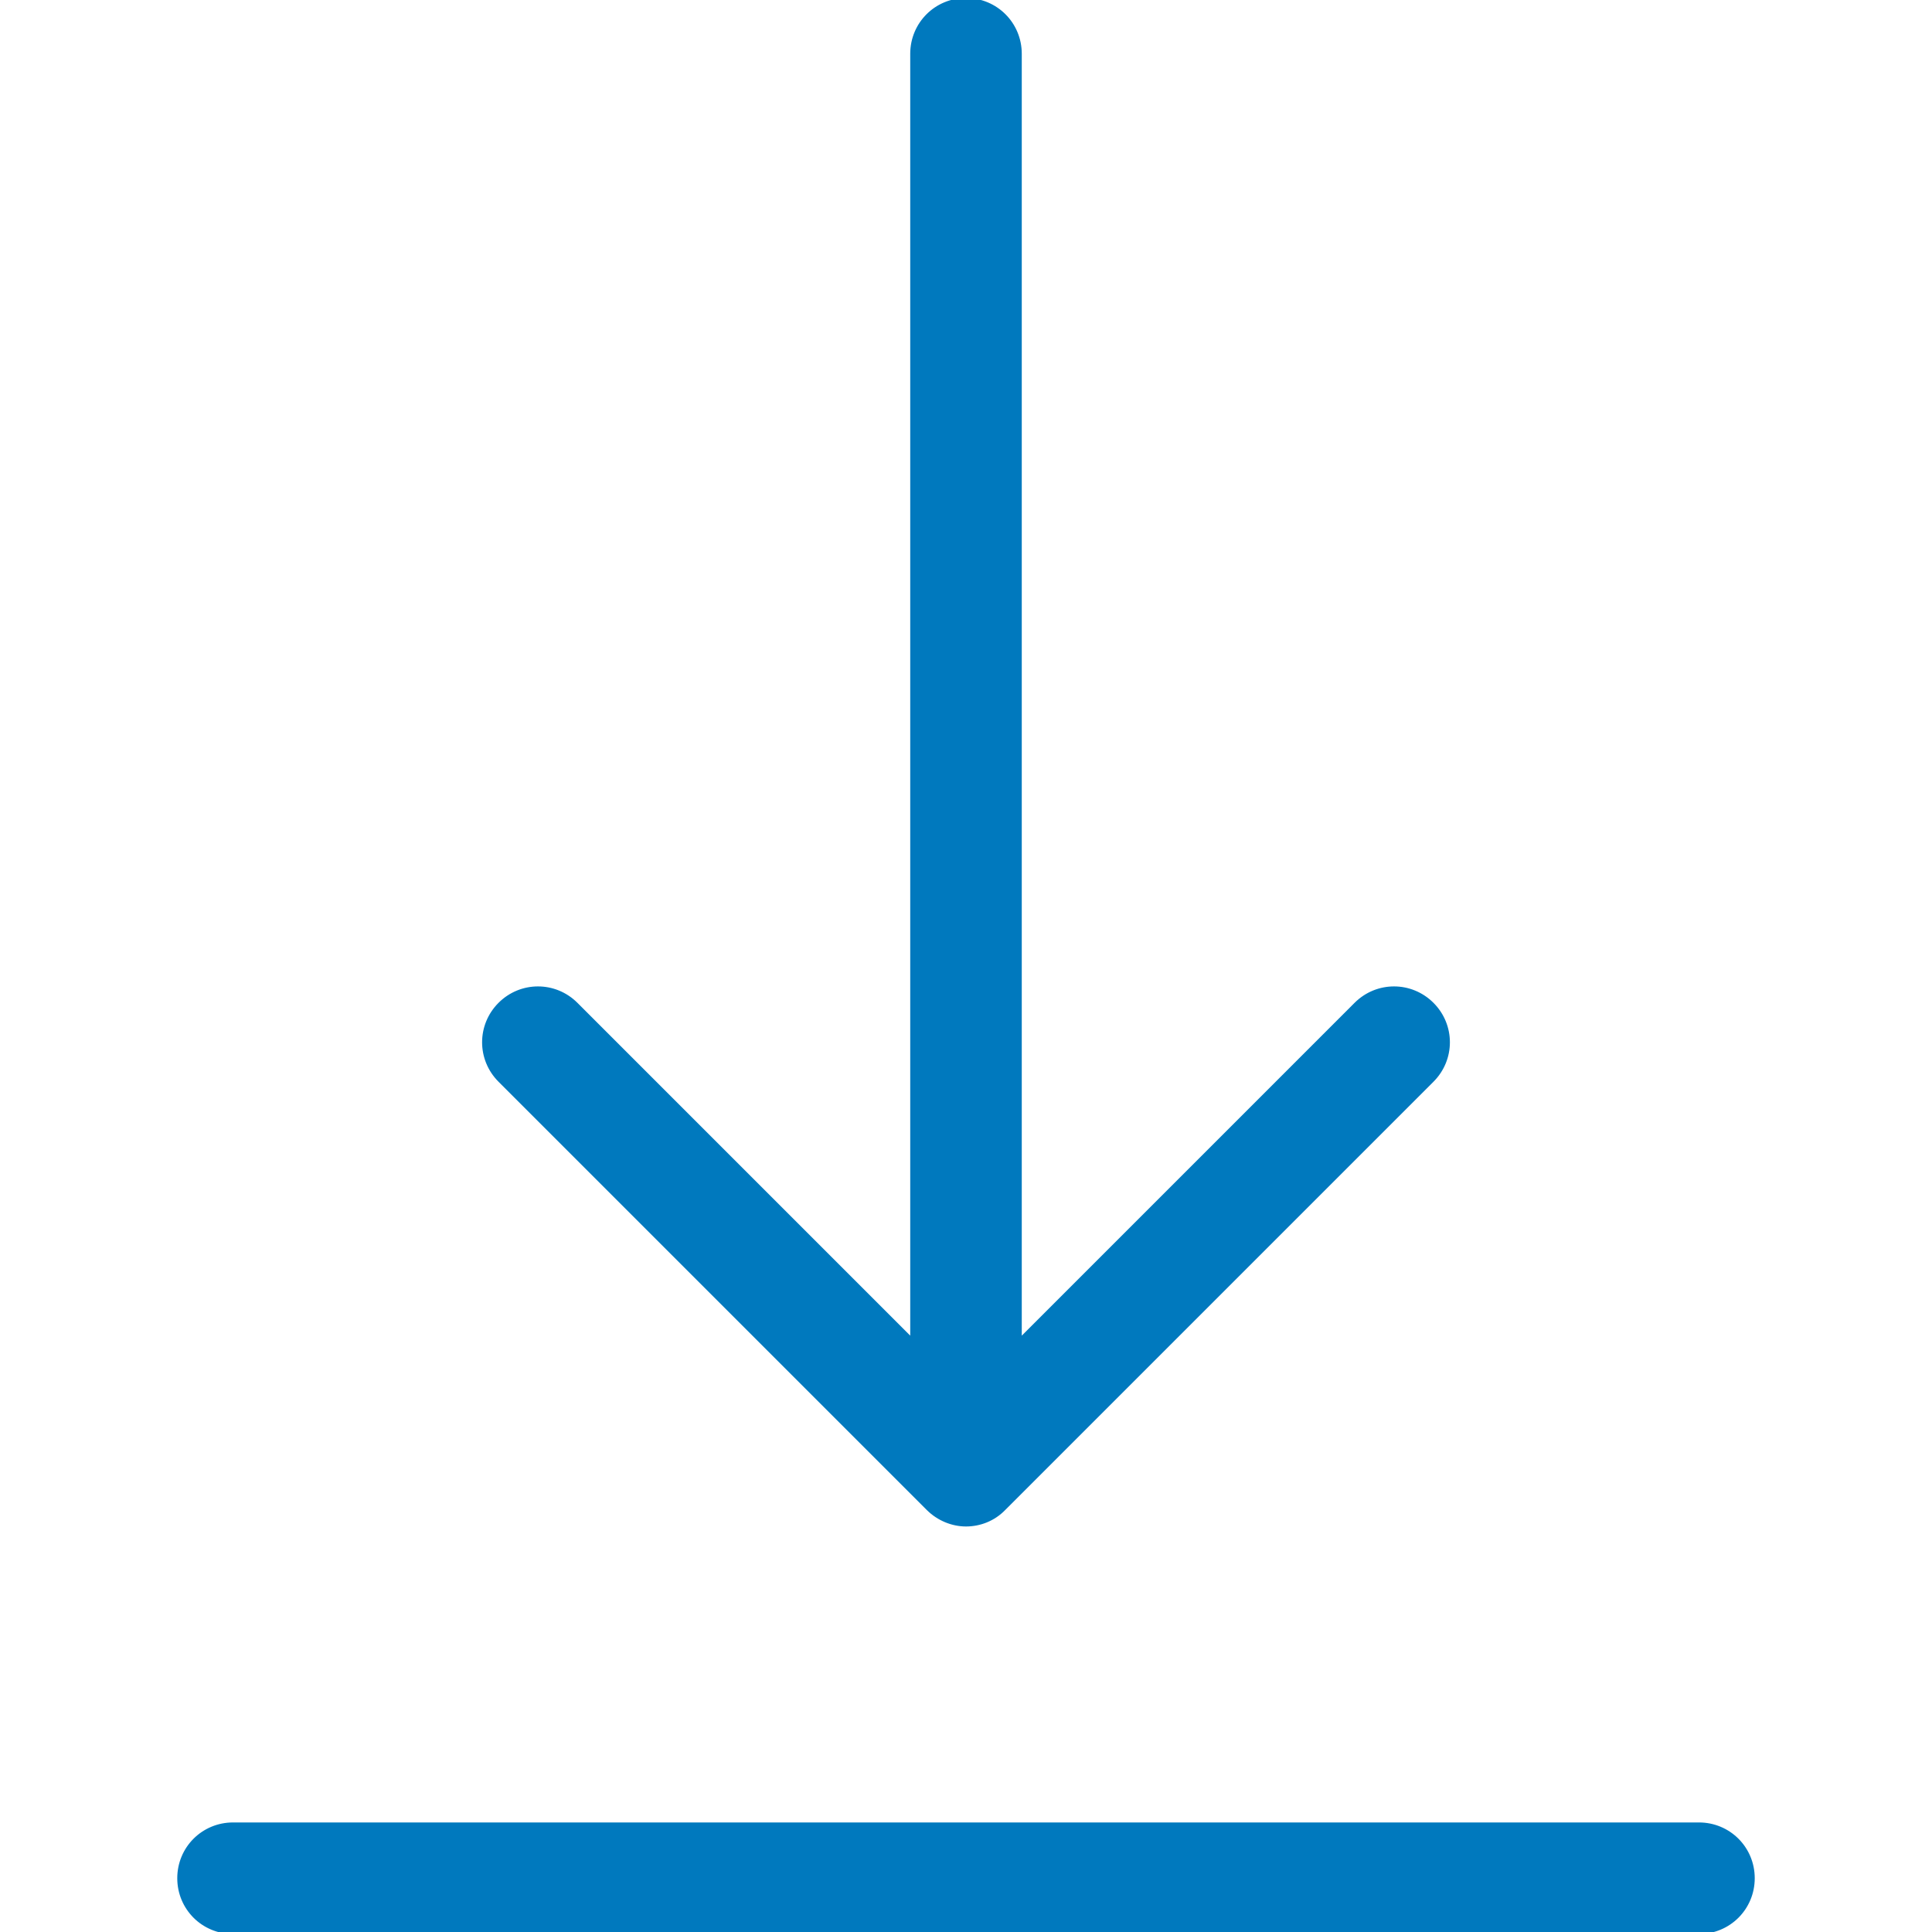
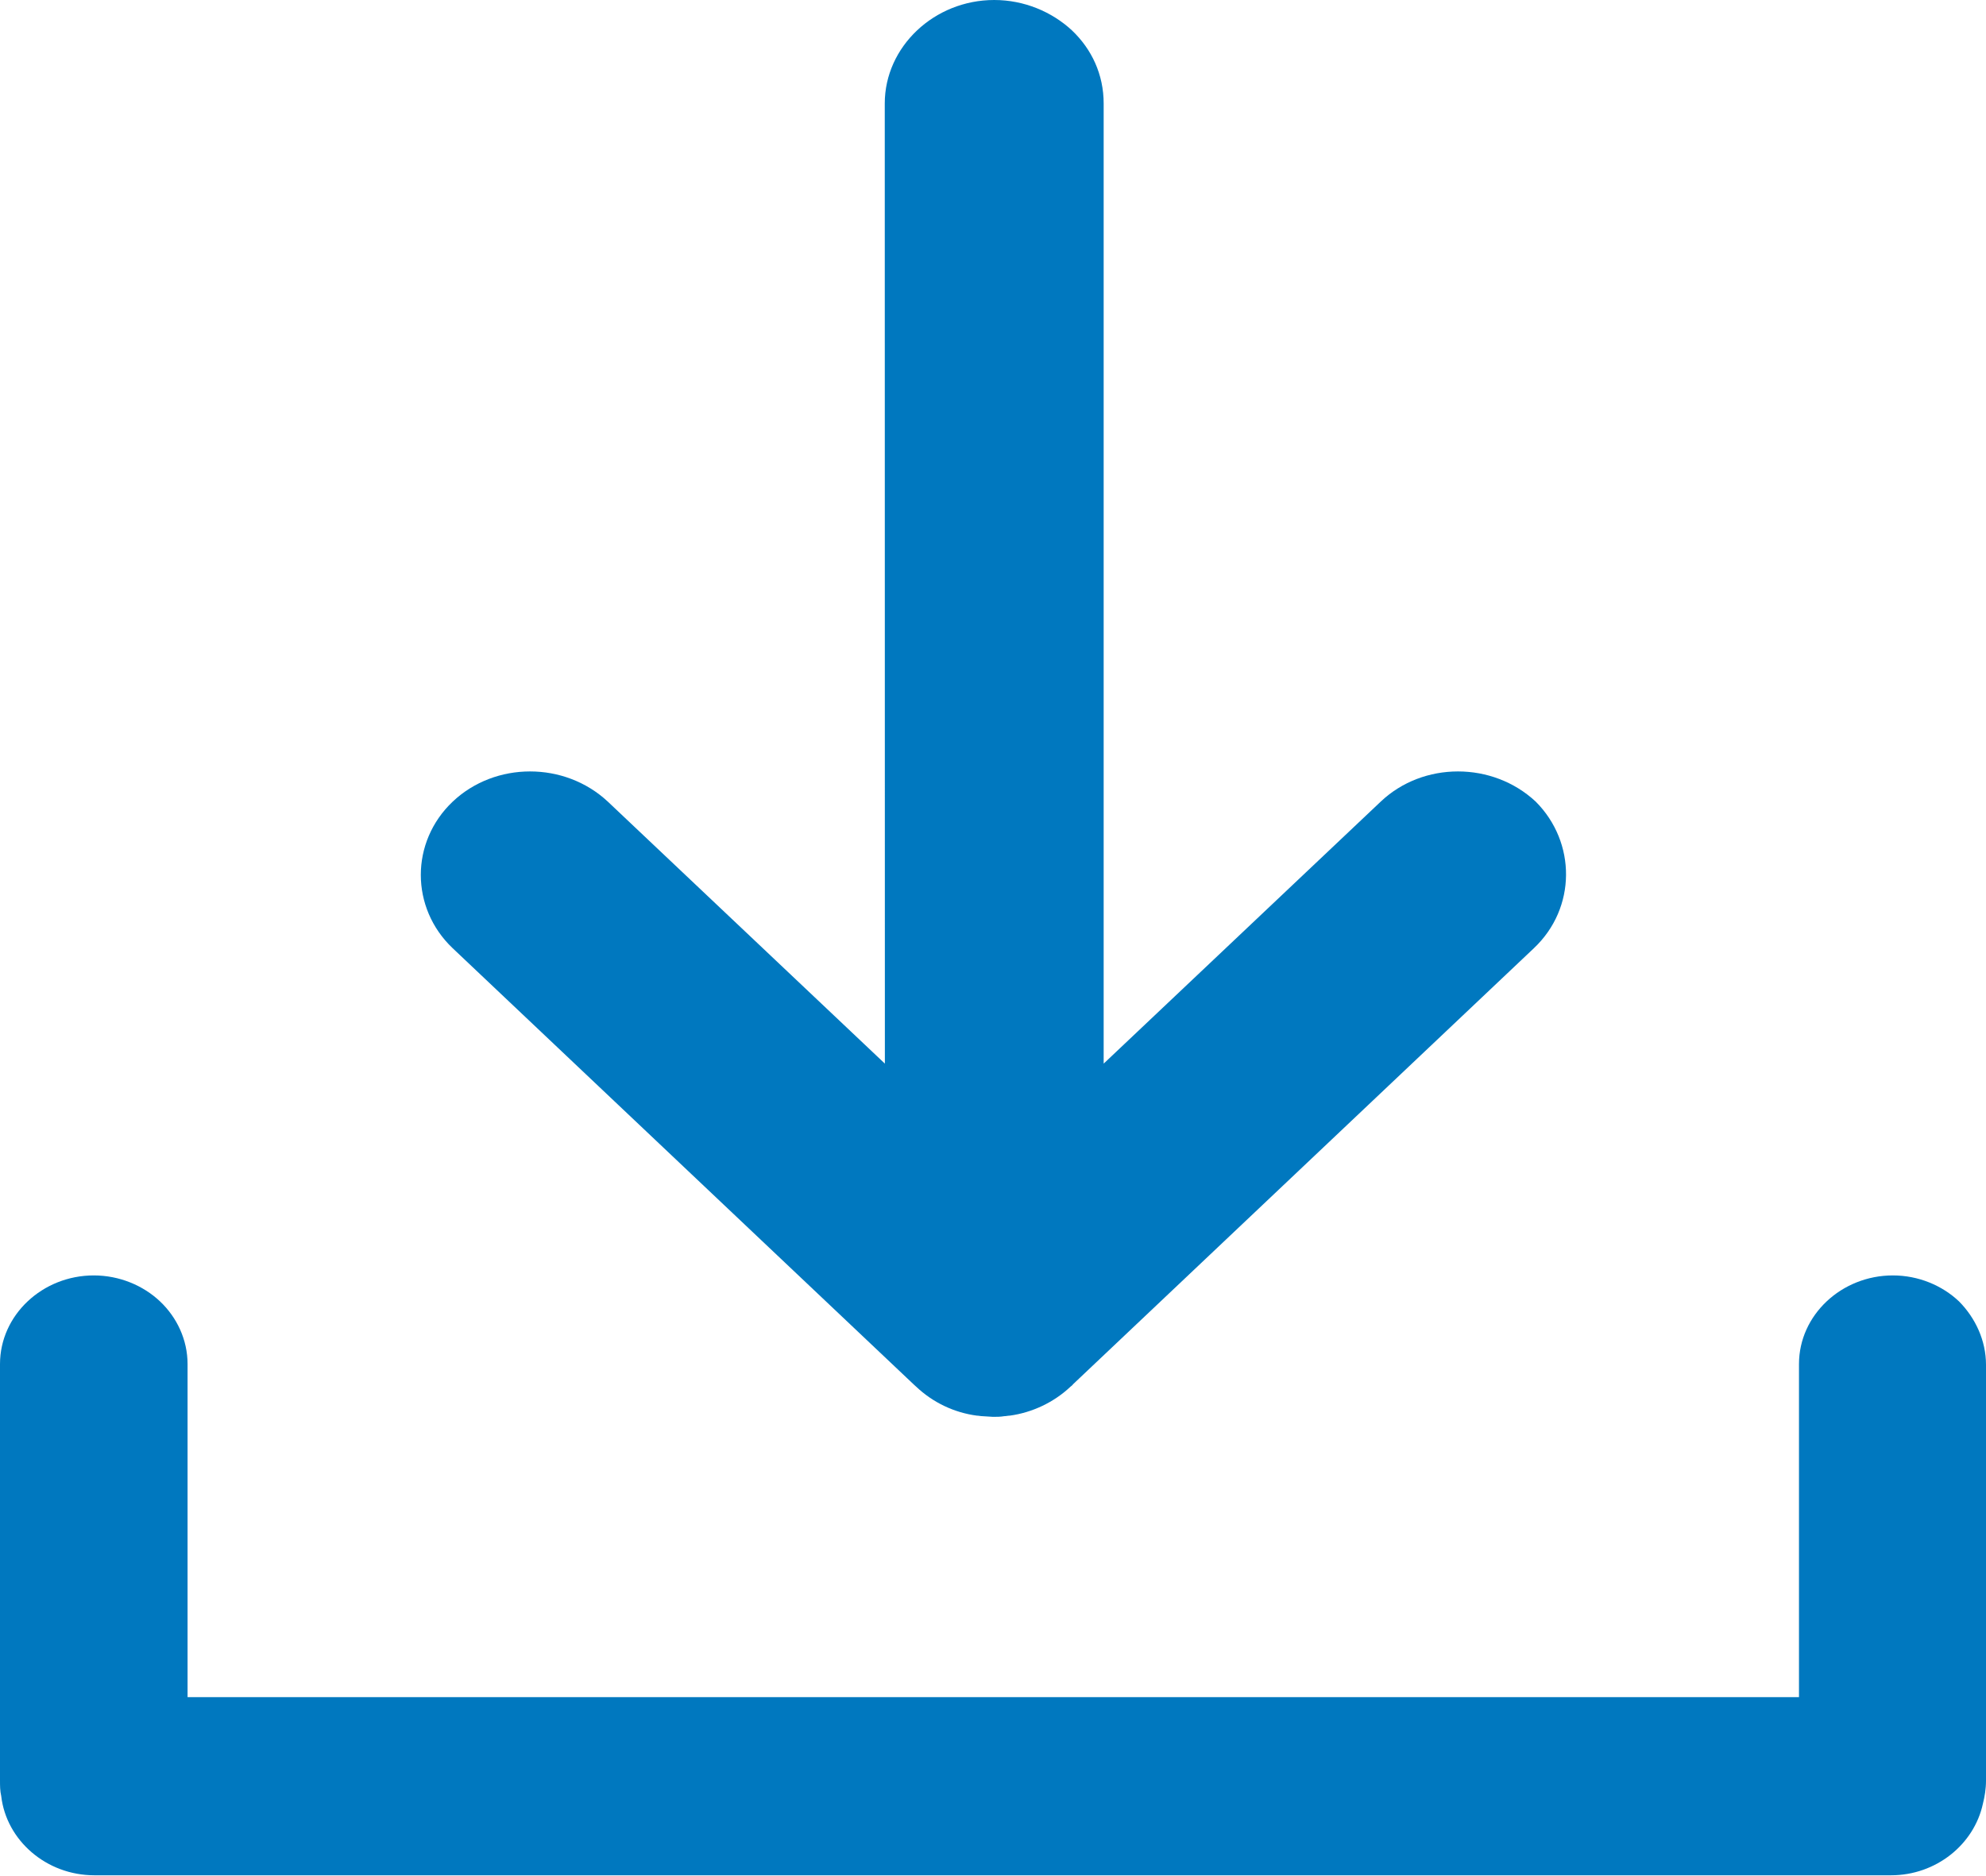
- <svg xmlns="http://www.w3.org/2000/svg" version="1.1" id="Capa_1" x="0px" y="0px" viewBox="0 0 485 485" style="enable-background:new 0 0 485 485;" xml:space="preserve">
-   <g>
-     <g>
-       <path id="path1" fill="#0079be" stroke="#0079be" d="M233,378.7c2.6,2.6,6.1,4,9.5,4s6.9-1.3,9.5-4l107.5-107.5c5.3-5.3,5.3-13.8,0-19.1c-5.3-5.3-13.8-5.3-19.1,0L256,336.5    v-323C256,6,250,0,242.5,0S229,6,229,13.5v323l-84.4-84.4c-5.3-5.3-13.8-5.3-19.1,0s-5.3,13.8,0,19.1L233,378.7z" />
-       <path id="path1" fill="#0079be" stroke="#0079be" d="M426.5,458h-368C51,458,45,464,45,471.5S51,485,58.5,485h368c7.5,0,13.5-6,13.5-13.5S434,458,426.5,458z" />
-     </g>
-   </g>
-   <g>
- </g>
-   <g>
- </g>
-   <g>
- </g>
-   <g>
- </g>
-   <g>
- </g>
-   <g>
- </g>
-   <g>
- </g>
-   <g>
- </g>
-   <g>
- </g>
-   <g>
- </g>
-   <g>
- </g>
-   <g>
- </g>
-   <g>
- </g>
-   <g>
- </g>
-   <g>
- </g>
+ <svg xmlns="http://www.w3.org/2000/svg" width="18" height="17" viewBox="0 0 18 17" fill="none">
+   <path d="M18 12.372V16.142C18 16.217 17.988 16.287 17.972 16.351C17.892 16.721 17.547 17 17.139 17L0.856 17C0.419 17 0.057 16.683 0.011 16.281C0 16.233 0 16.19 0 16.136V12.366C0 11.921 0.385 11.562 0.85 11.562C1.082 11.562 1.298 11.653 1.451 11.798C1.604 11.943 1.7 12.146 1.7 12.366V15.385H16.305V12.366C16.305 11.921 16.691 11.562 17.156 11.562C17.388 11.562 17.603 11.653 17.756 11.798C17.904 11.948 18 12.152 18 12.372L18 12.372Z" fill="#0078BF" />
+   <path d="M13.902 8.596L9.725 12.549C9.72 12.559 9.708 12.565 9.703 12.57C9.55 12.715 9.351 12.806 9.153 12.833C9.136 12.833 9.119 12.838 9.102 12.838C9.068 12.844 9.034 12.844 9 12.844L8.904 12.838C8.887 12.838 8.87 12.833 8.853 12.833C8.649 12.806 8.456 12.715 8.303 12.57C8.297 12.565 8.286 12.554 8.28 12.549L4.103 8.596C3.911 8.414 3.814 8.173 3.814 7.931C3.814 7.69 3.911 7.449 4.103 7.267C4.489 6.902 5.118 6.902 5.509 7.267L8.02 9.642L8.019 0.938C8.019 0.424 8.467 0 9.011 0C9.283 0 9.533 0.107 9.714 0.274C9.895 0.445 10.003 0.676 10.003 0.938V9.642L12.514 7.267C12.899 6.902 13.528 6.902 13.919 7.267C14.288 7.637 14.288 8.232 13.902 8.596L13.902 8.596Z" fill="#0078BF" />
</svg>
